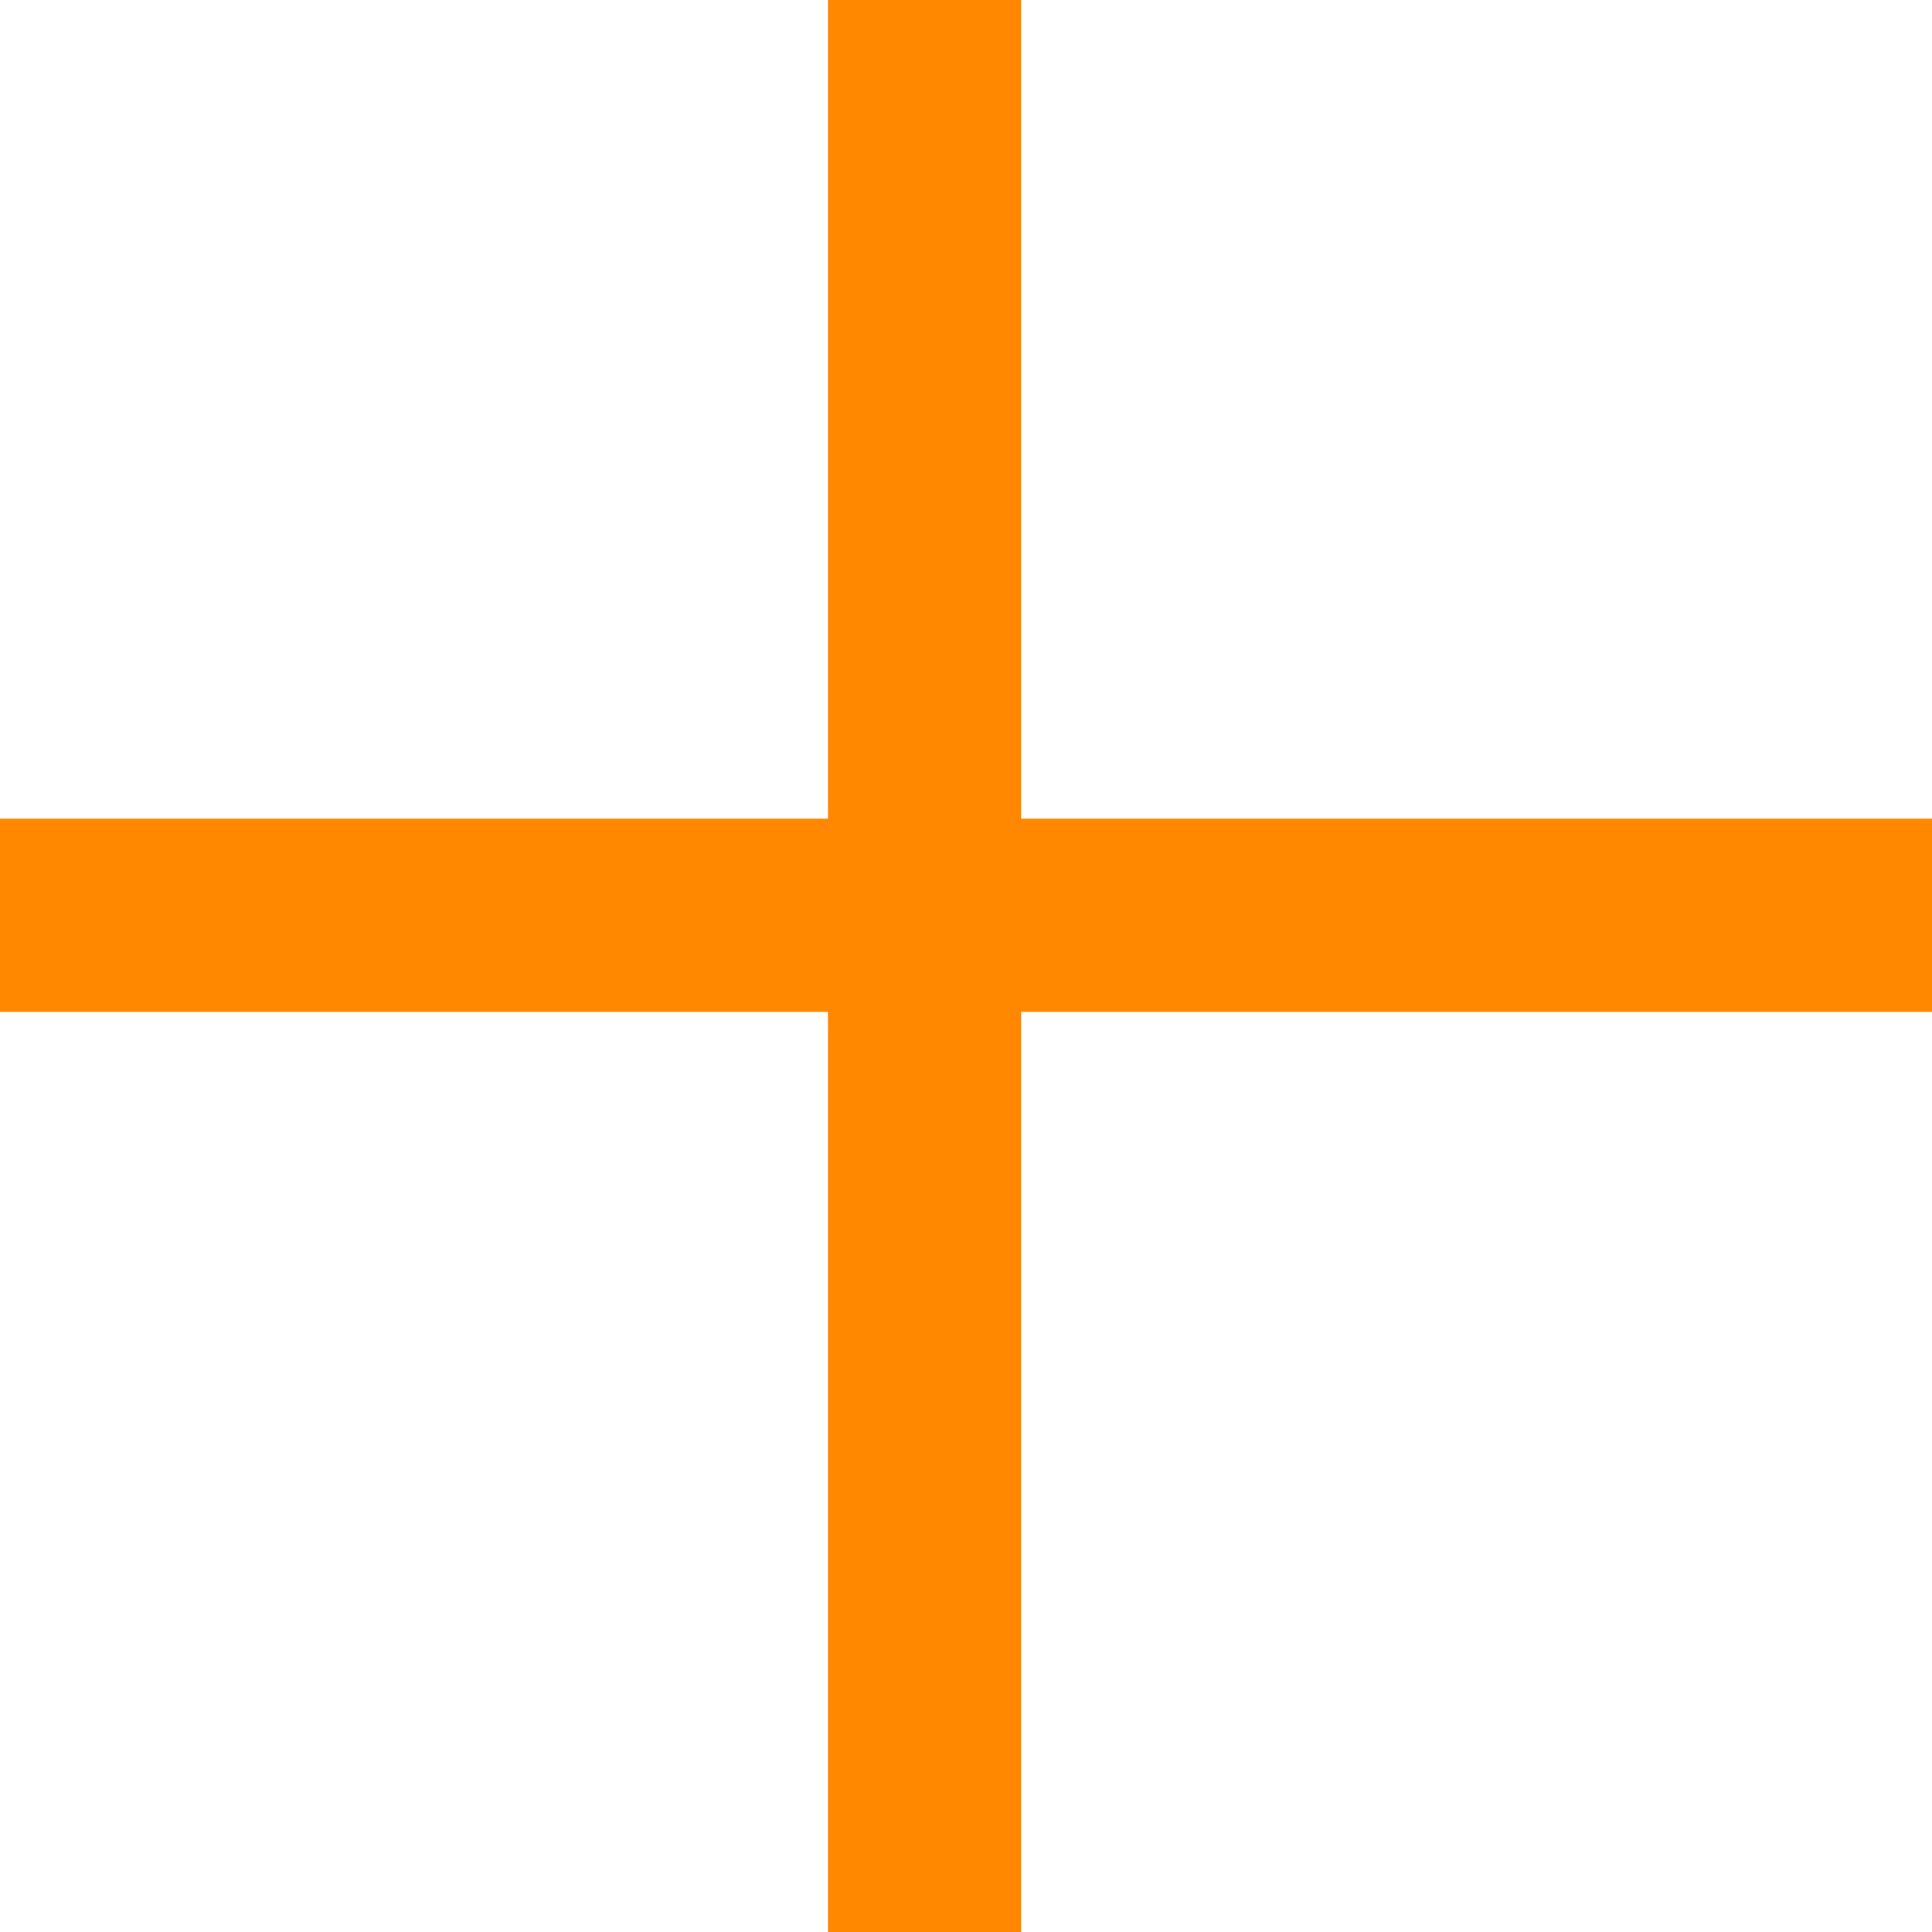
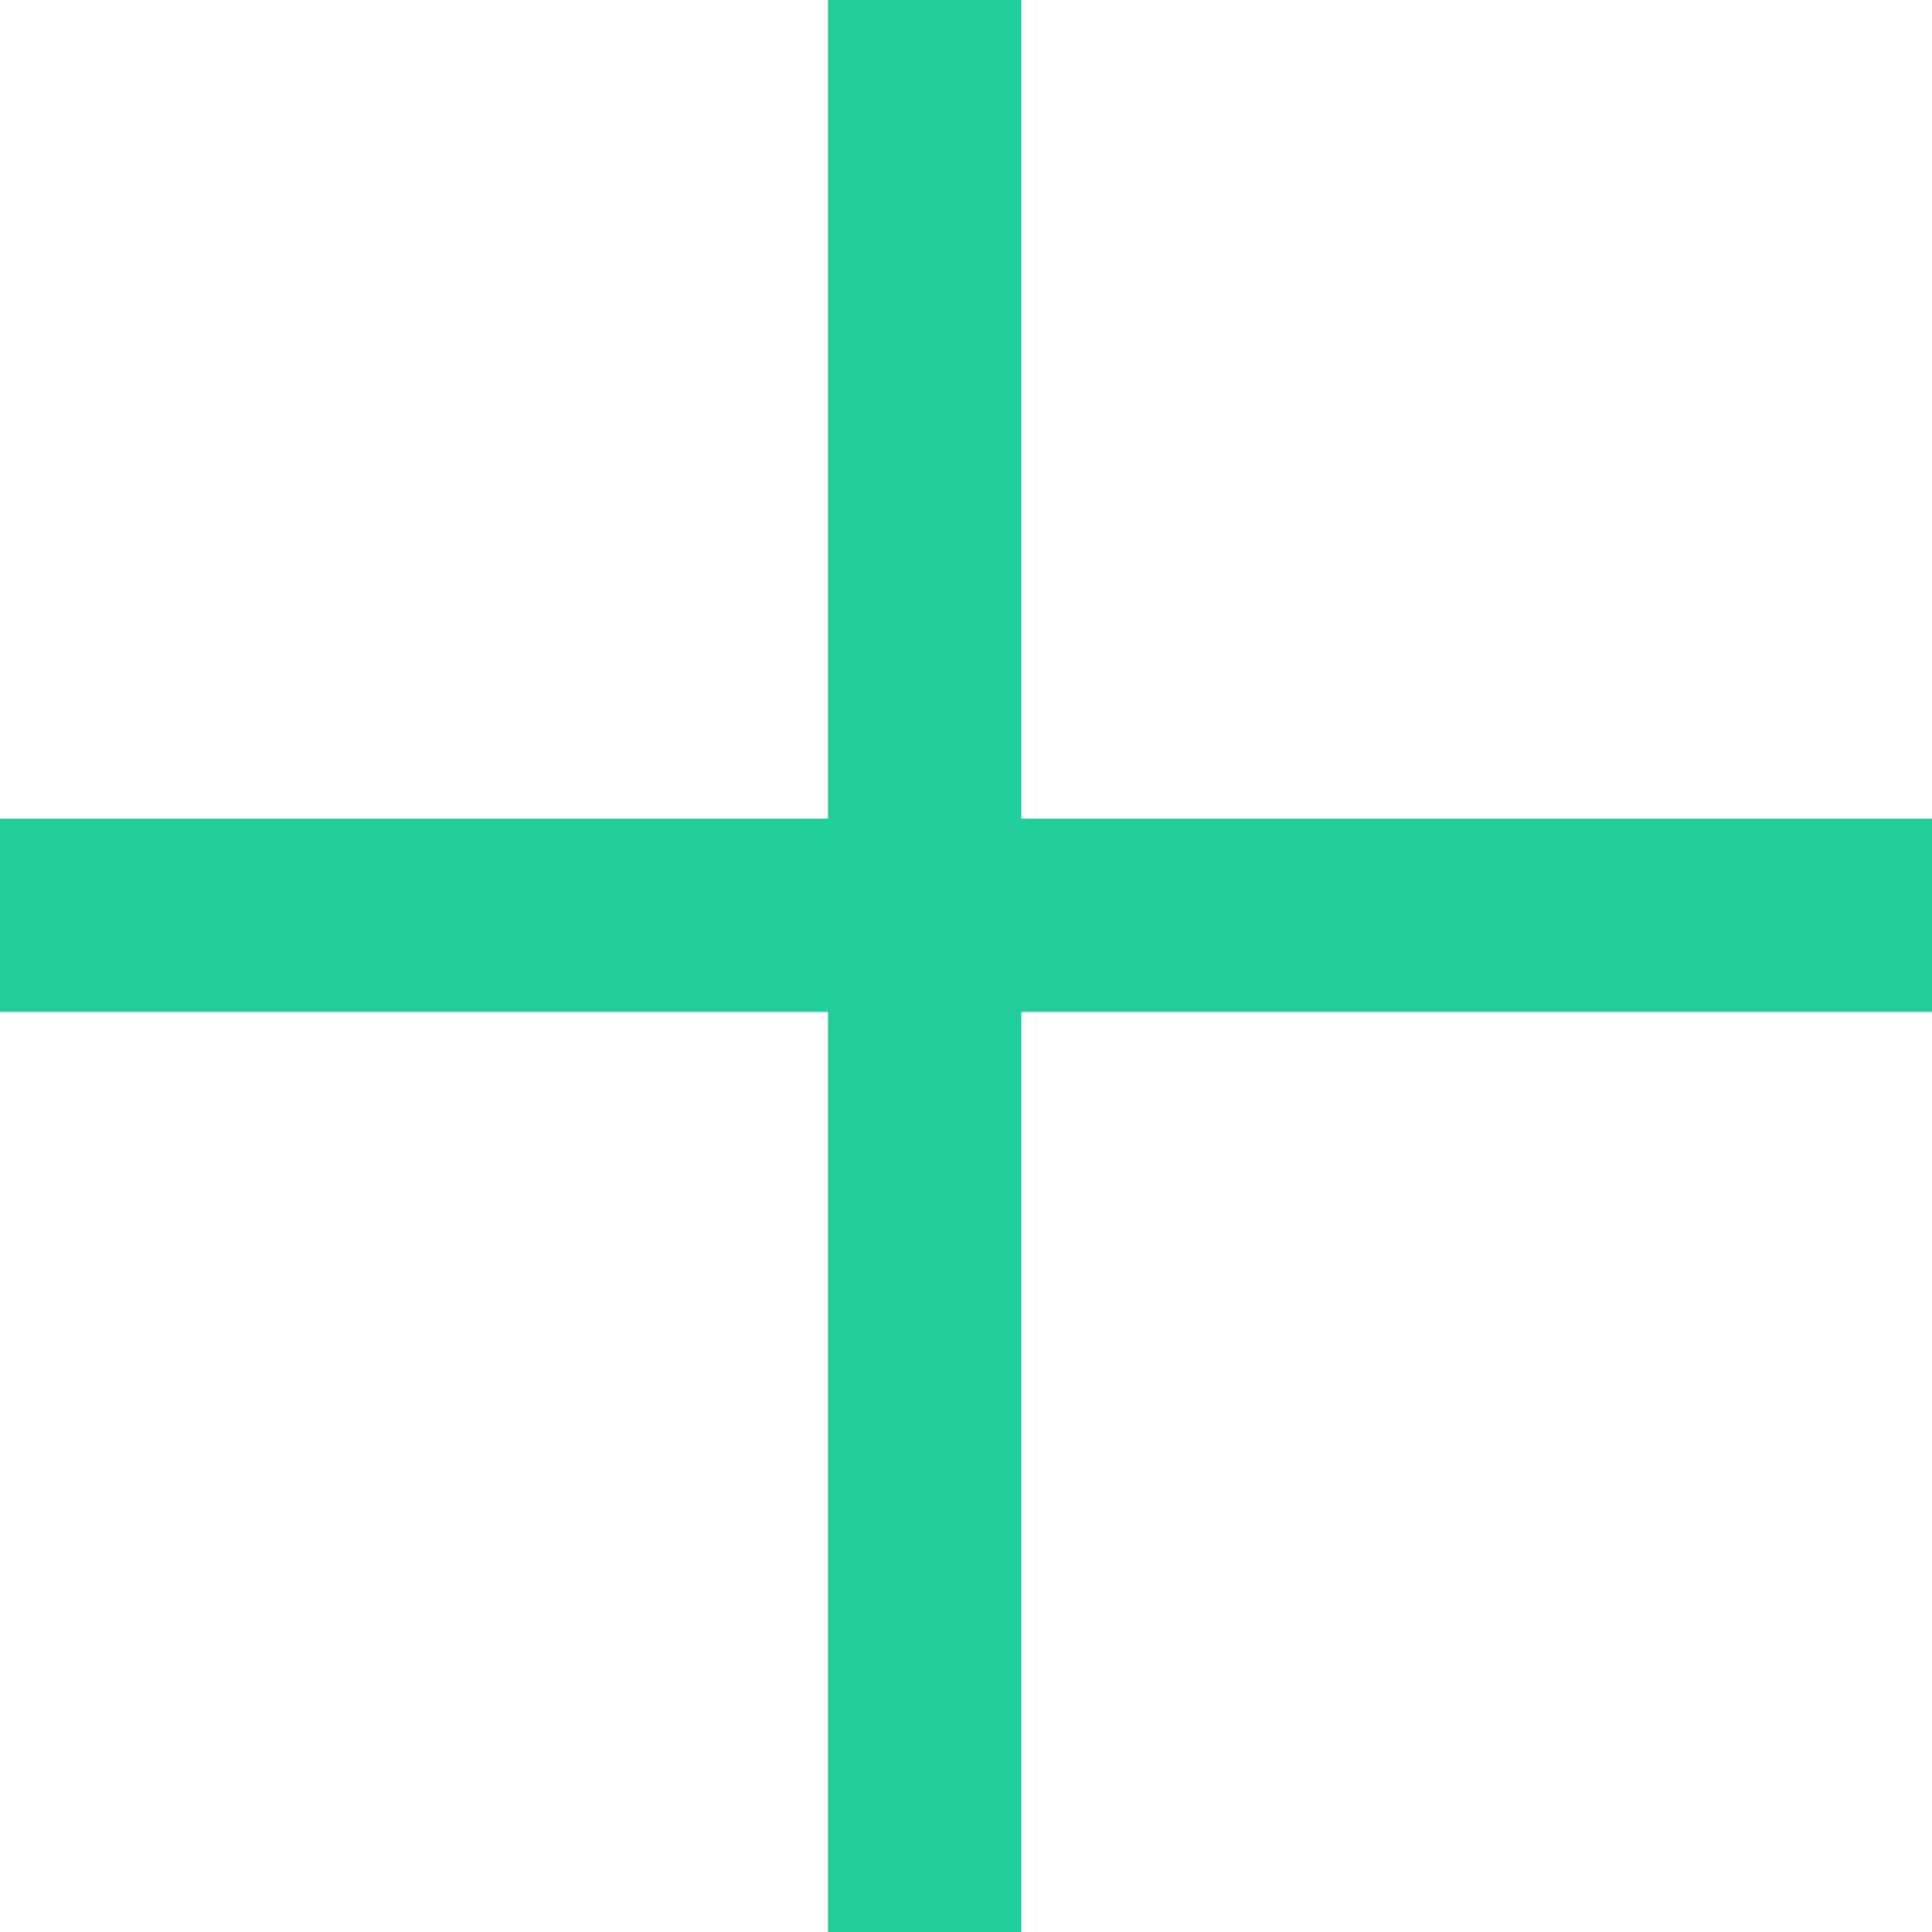
<svg xmlns="http://www.w3.org/2000/svg" width="20" height="20" viewBox="0 0 20 20" fill="none">
-   <line x1="9.571" y1="4.37114e-08" x2="9.571" y2="20" stroke="#FF8800" stroke-width="2" />
-   <line y1="9.475" x2="20" y2="9.475" stroke="#FF8800" stroke-width="2" />
+   <line x1="9.571" y1="4.37114e-08" x2="9.571" y2="20" stroke="#21CE99" stroke-width="2" />
+   <line y1="9.475" x2="20" y2="9.475" stroke="#21CE99" stroke-width="2" />
</svg>
